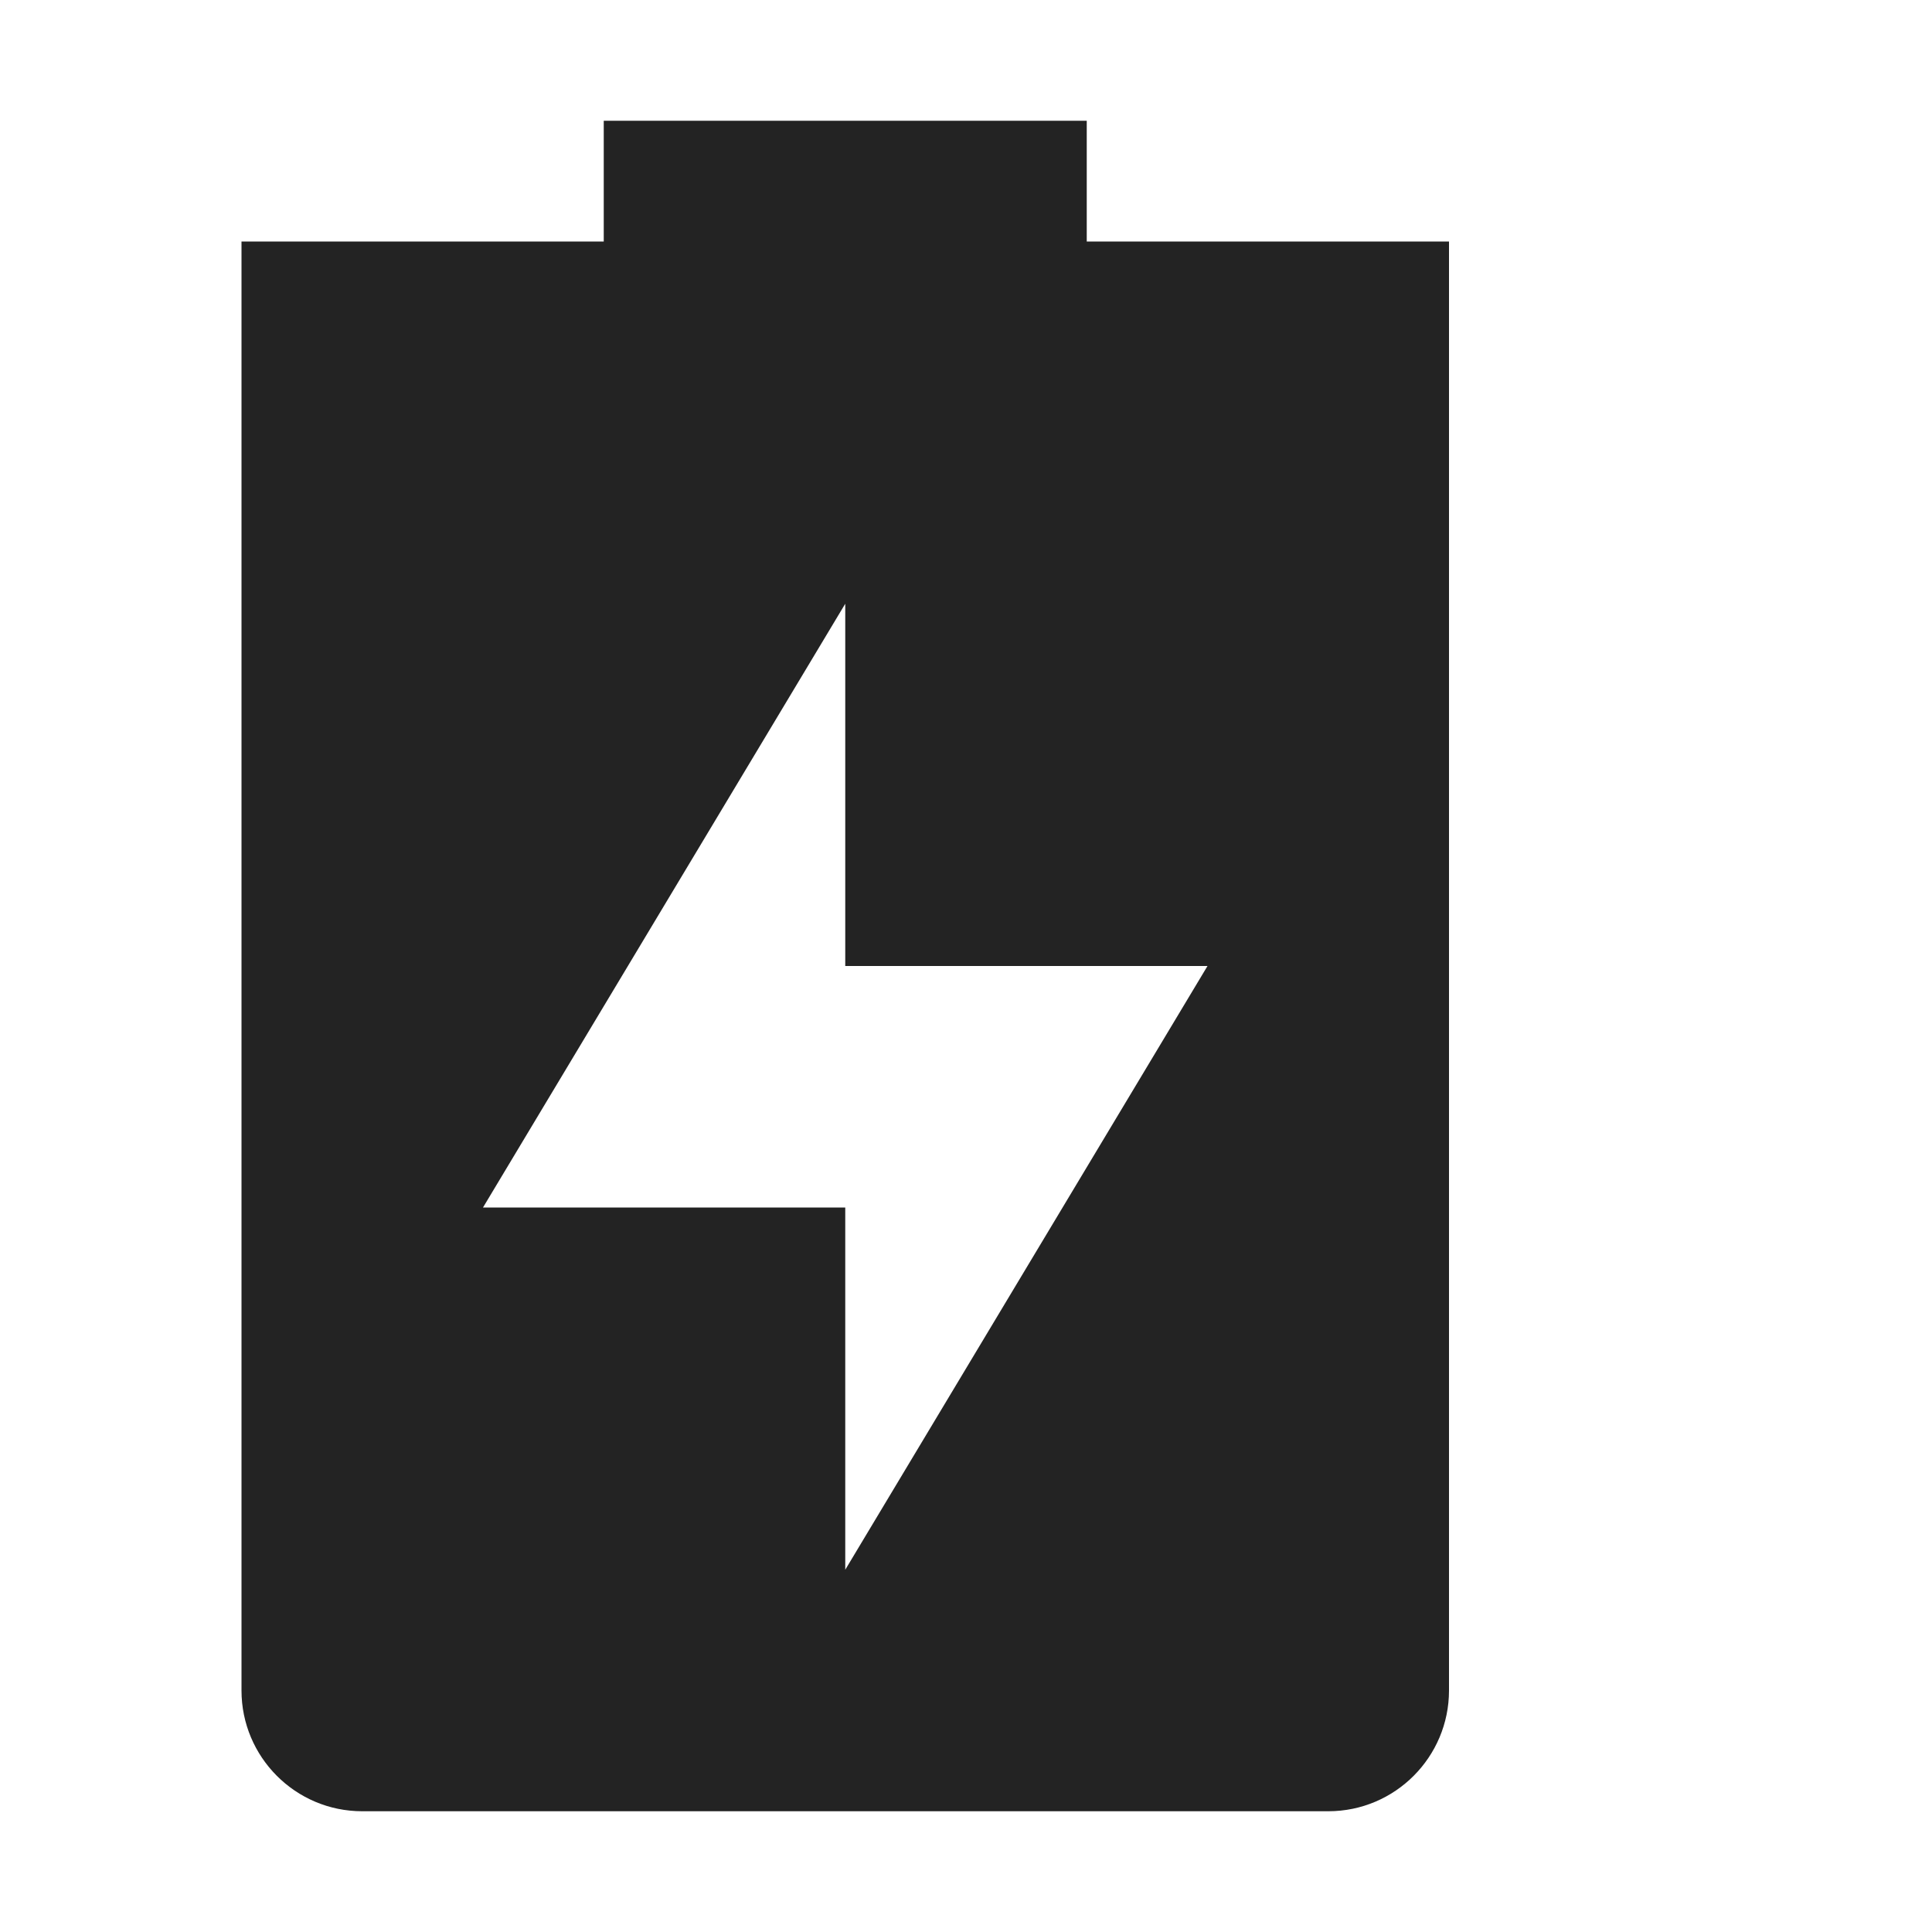
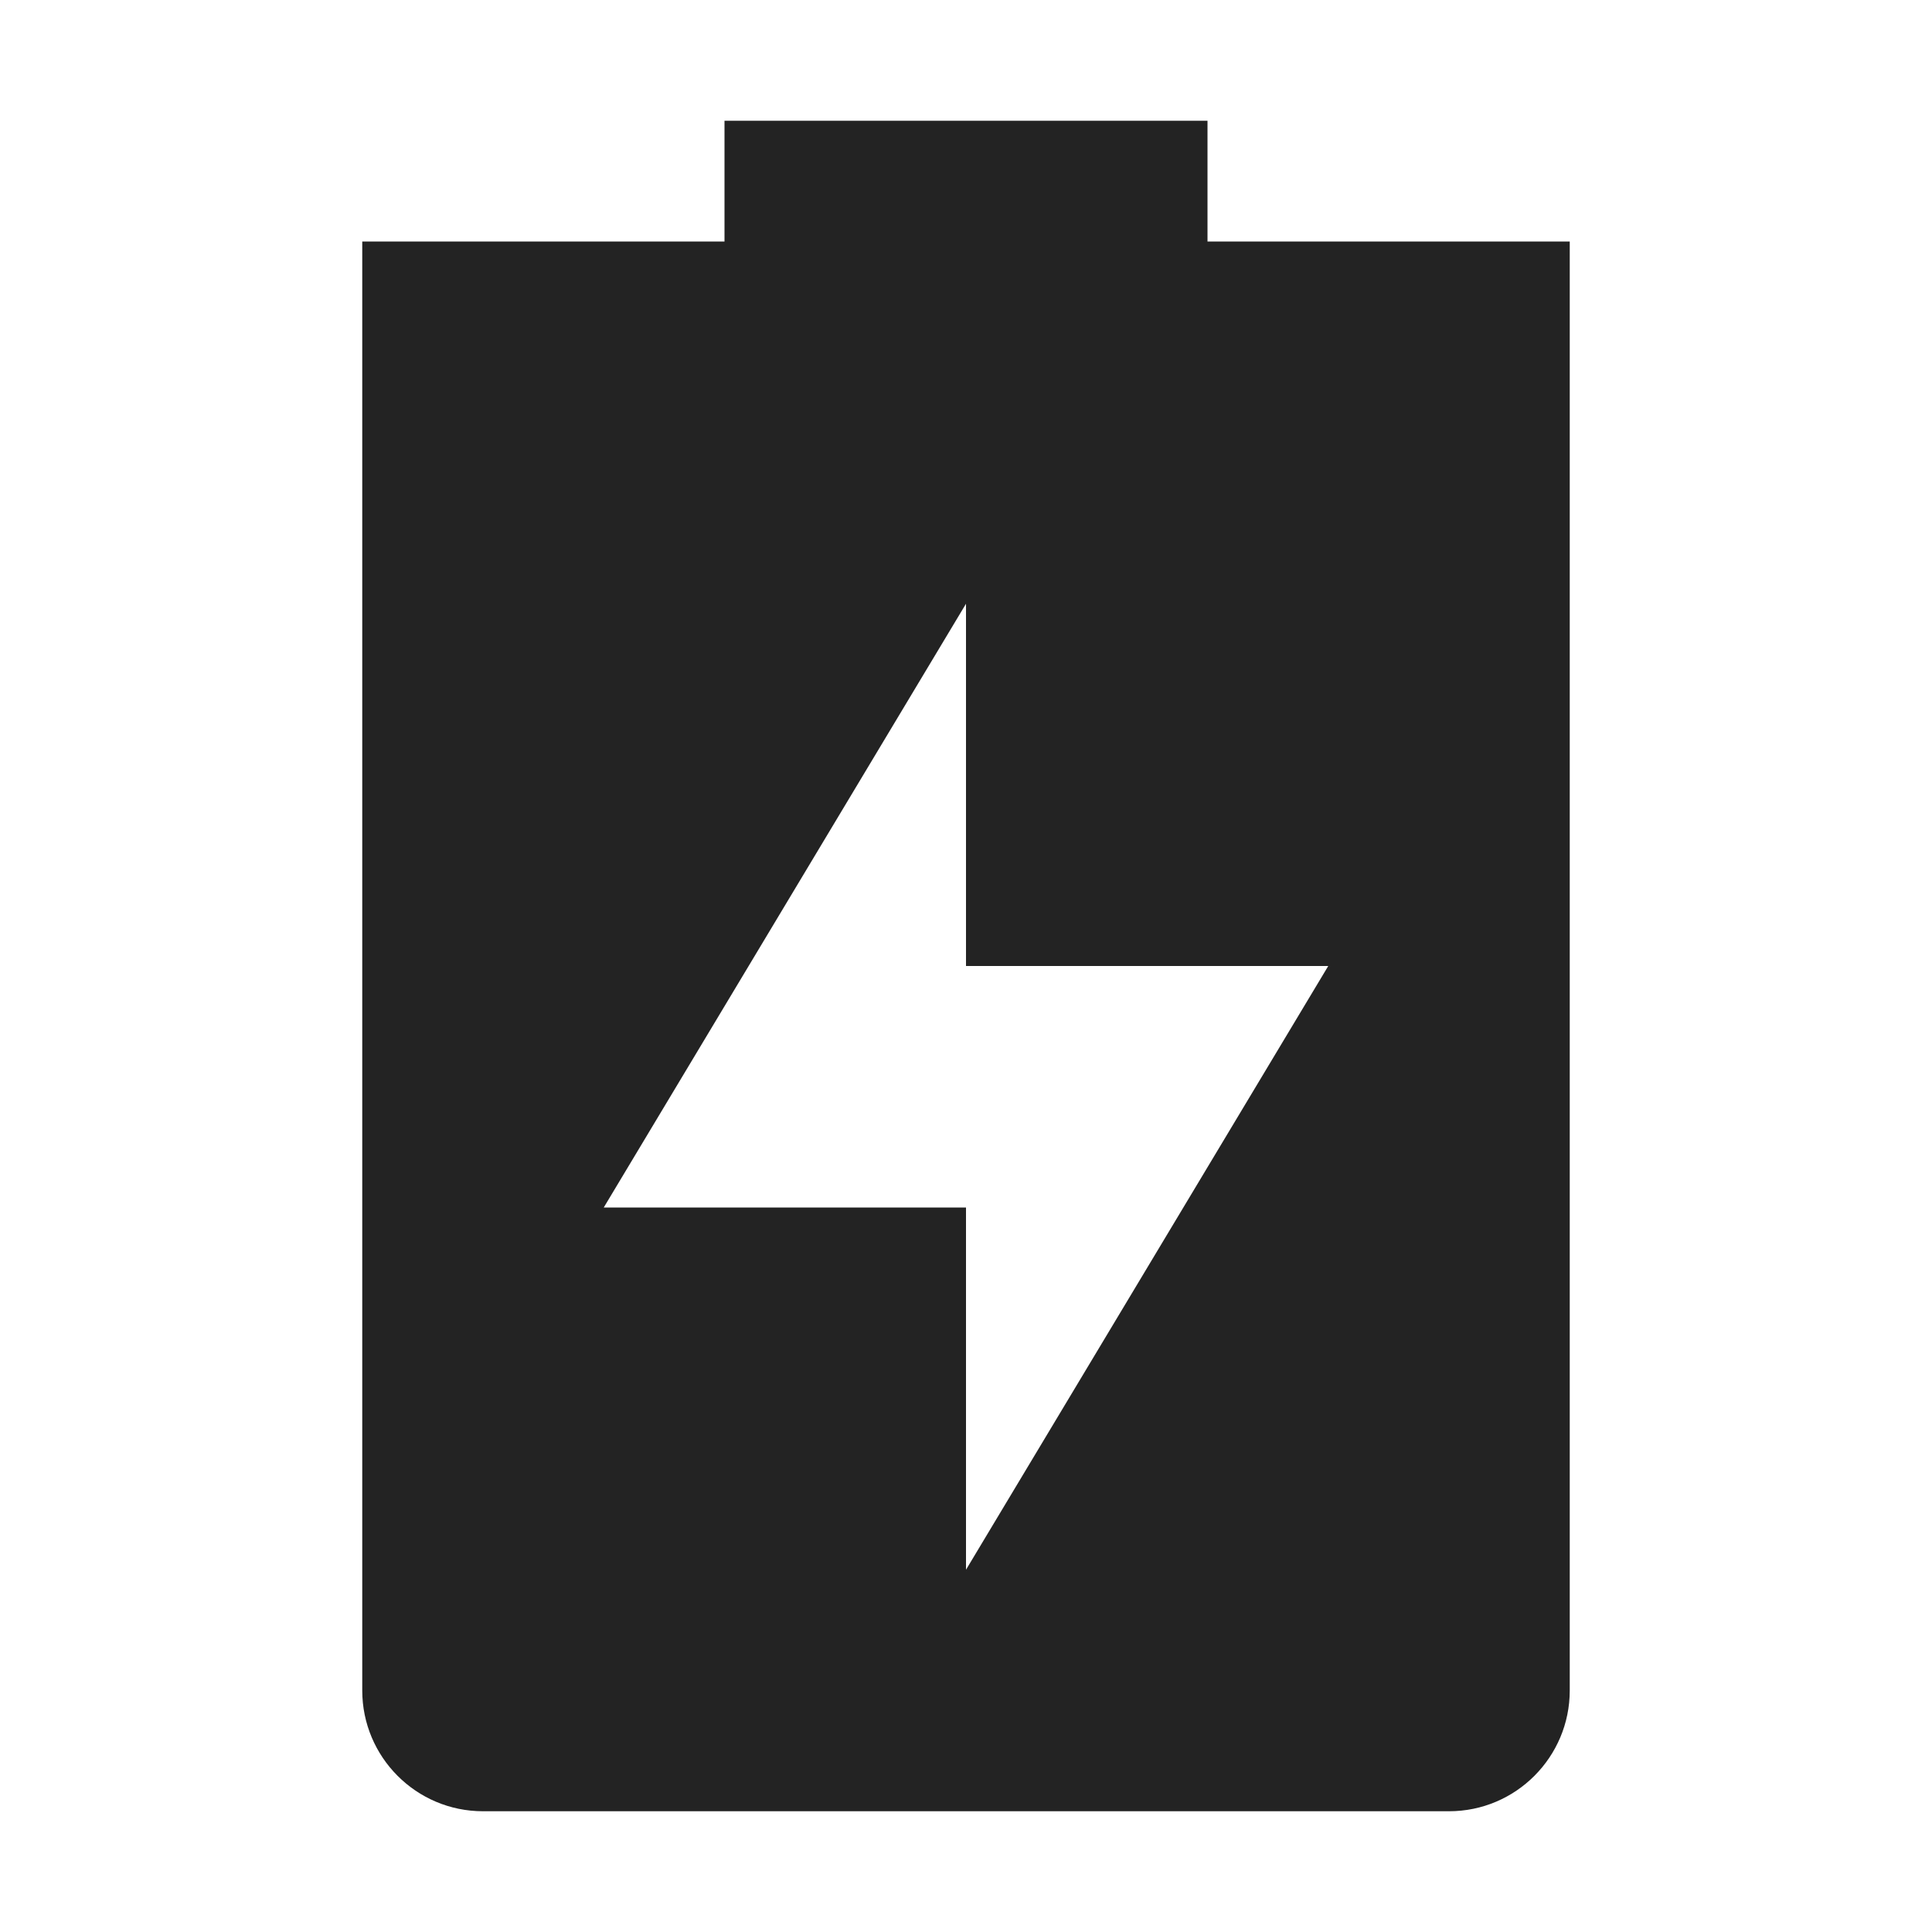
<svg xmlns="http://www.w3.org/2000/svg" width="16" height="16" version="1.1" id="svg1">
  <defs id="defs1">
    <style id="current-color-scheme" type="text/css">
   .ColorScheme-Text { color:#dfdfdf; } .ColorScheme-Highlight { color:#4285f4; } .ColorScheme-NeutralText { color:#ff9800; } .ColorScheme-PositiveText { color:#4caf50; } .ColorScheme-NegativeText { color:#f44336; }
  </style>
  </defs>
-   <path style="fill:#232323;fill-opacity:1" class="ColorScheme-Text" d="M 5,1 V 2 H 2 v 12 c 0,0.55 0.446,1 1,1 h 8 c 0.554,0 1,-0.45 1,-1 V 2 H 9 V 1 Z m 2,4 v 3 h 3 L 7,13 V 10 H 4 Z" id="path1" />
+   <path style="fill:#232323;fill-opacity:1" class="ColorScheme-Text" d="M 6,1 V 2 H 3 v 12 c 0,0.55 0.446,1 1,1 h 8 c 0.554,0 1,-0.45 1,-1 V 2 H 10 V 1 Z m 2,4 v 3 h 3 L 8,13 V 10 H 5 Z" id="path1" />
</svg>
